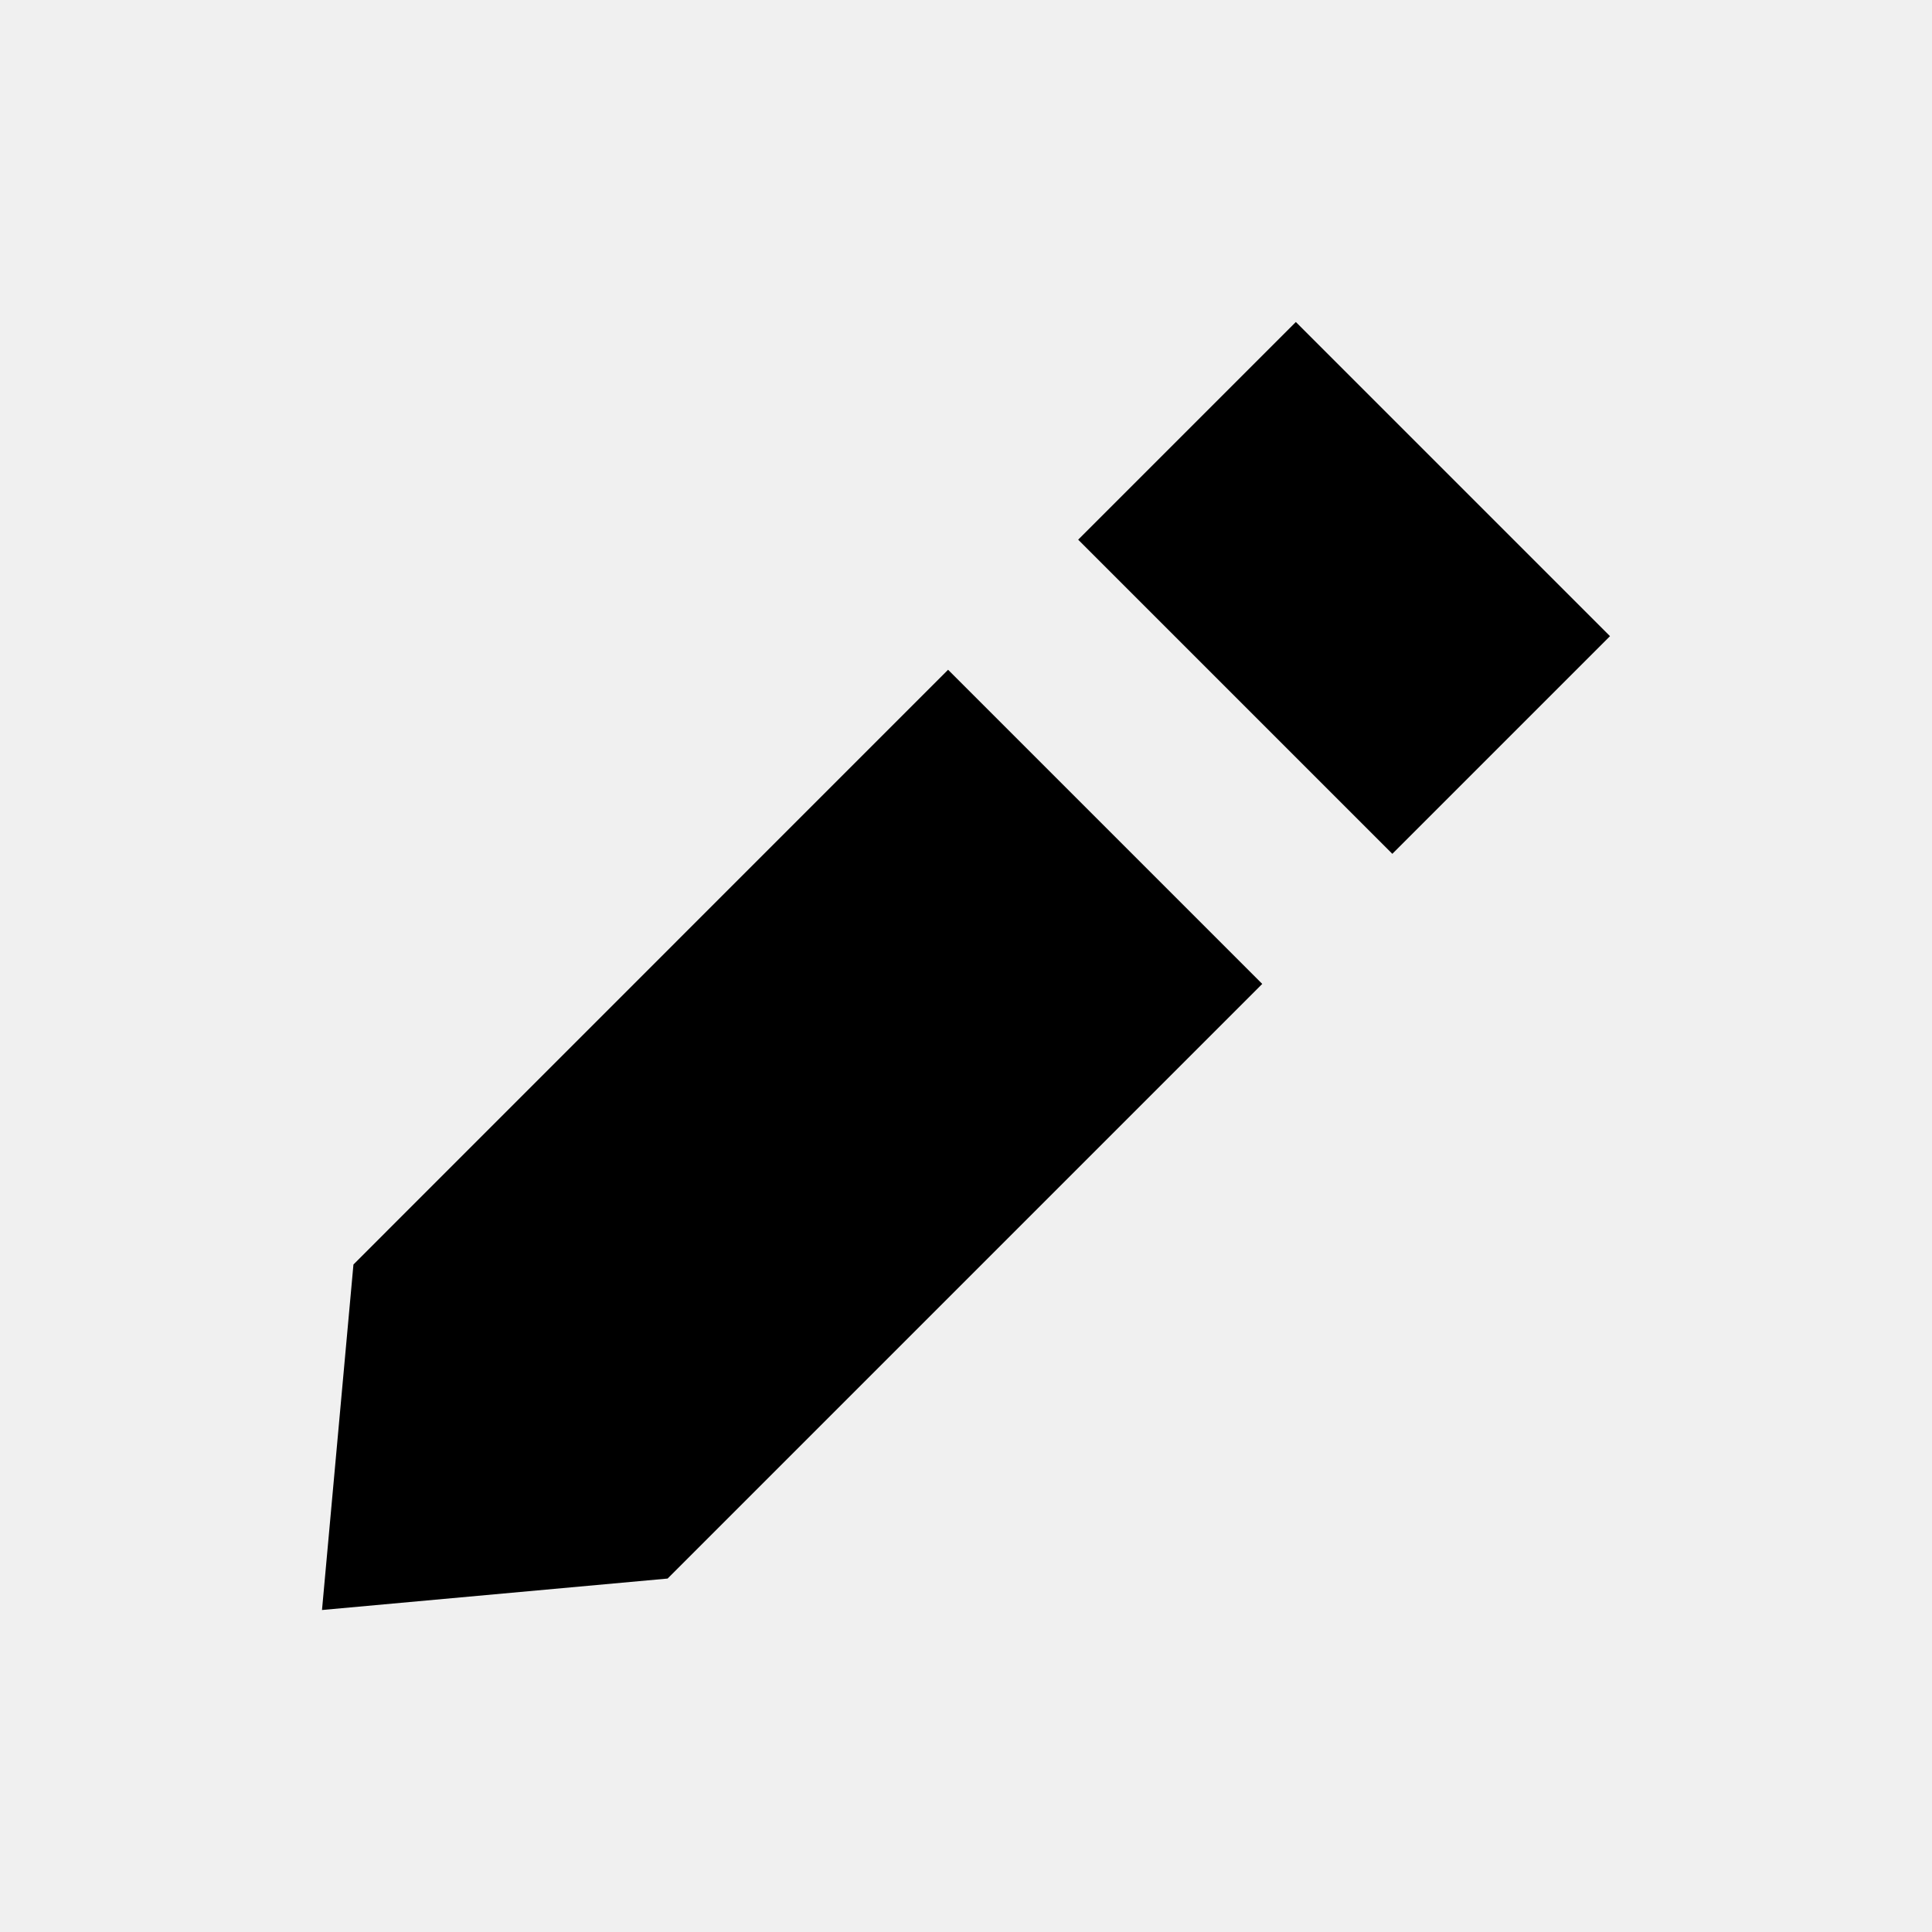
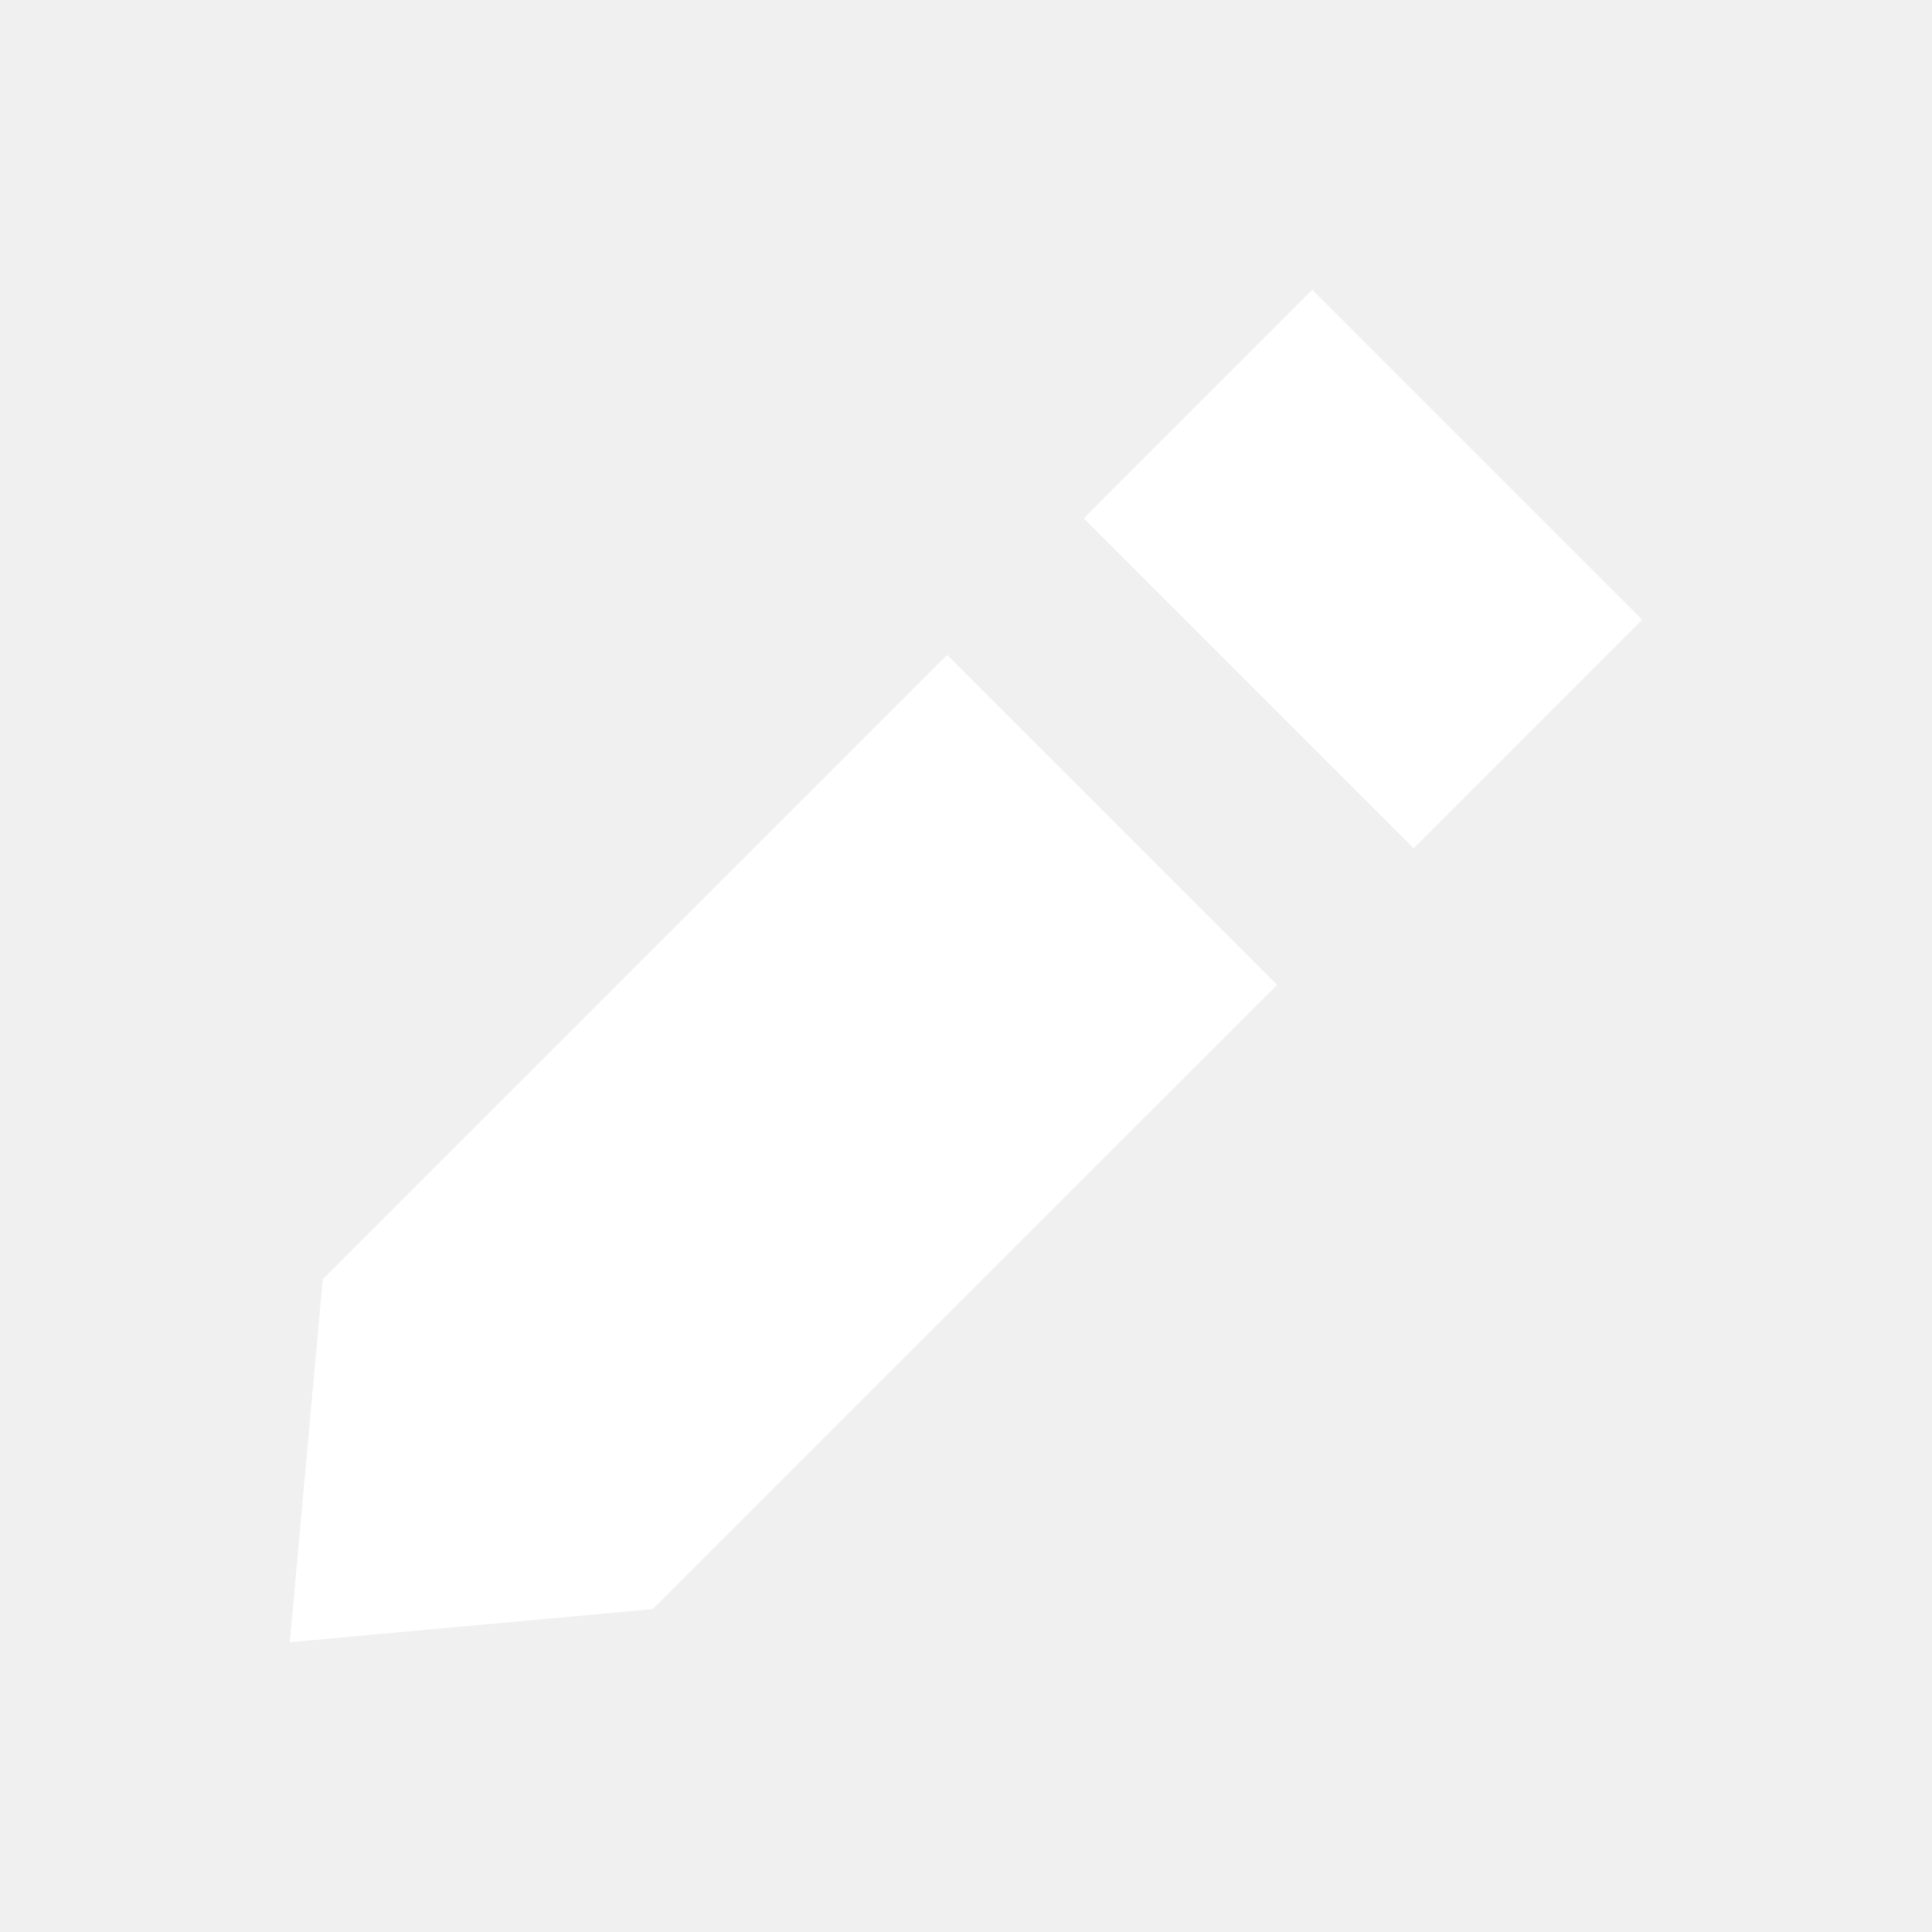
- <svg xmlns="http://www.w3.org/2000/svg" width="18" height="18" viewBox="0 0 18 18" fill="none">
-   <path d="M15 5.927L12.073 3L10.045 5.028L12.972 7.955L15 5.927Z" fill="currentcolor" />
-   <path d="M3 15L6.22 14.707L11.76 9.167L8.833 6.24L3.293 11.781L3 15Z" fill="currentcolor" />
+ <svg xmlns="http://www.w3.org/2000/svg" width="20" height="20" viewBox="0 0 20 20" fill="none">
+   <path d="M17 6.415L13.585 3L11.219 5.366L14.634 8.781L17 6.415Z" fill="white" />
+   <path d="M3 17L6.756 16.658L13.22 10.195L9.805 6.78L3.341 13.244L3 17Z" fill="white" />
</svg>
